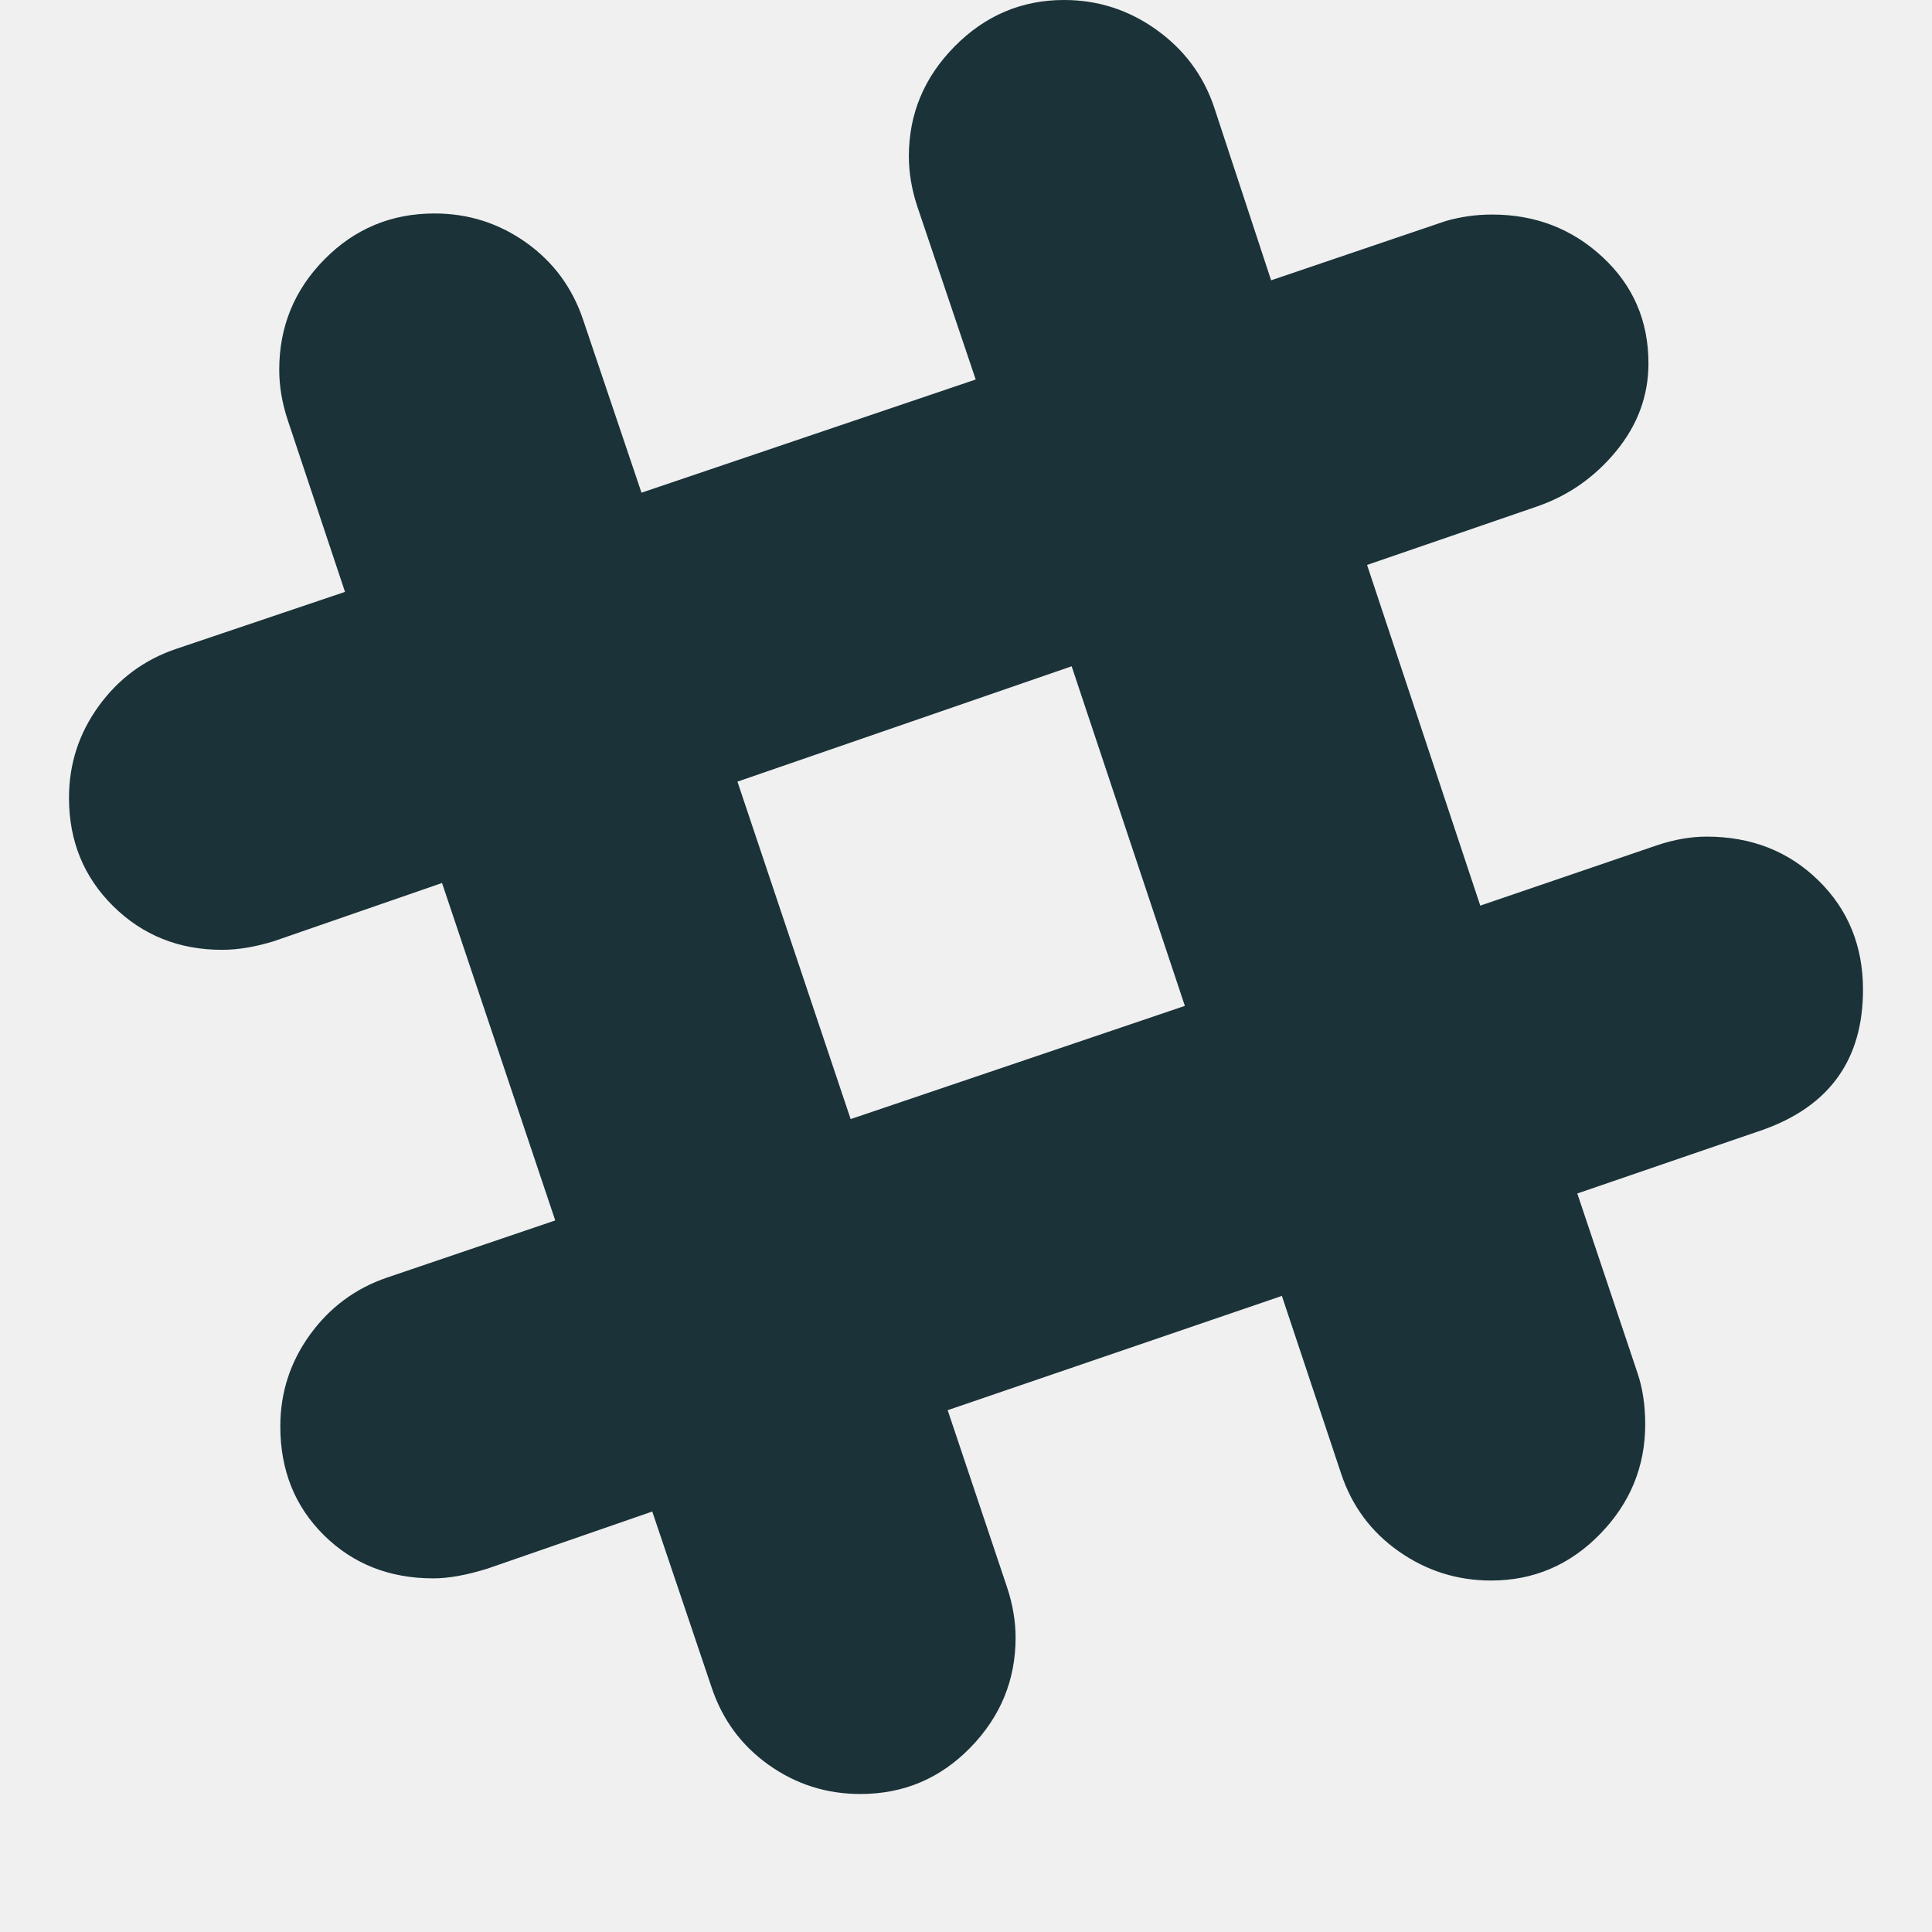
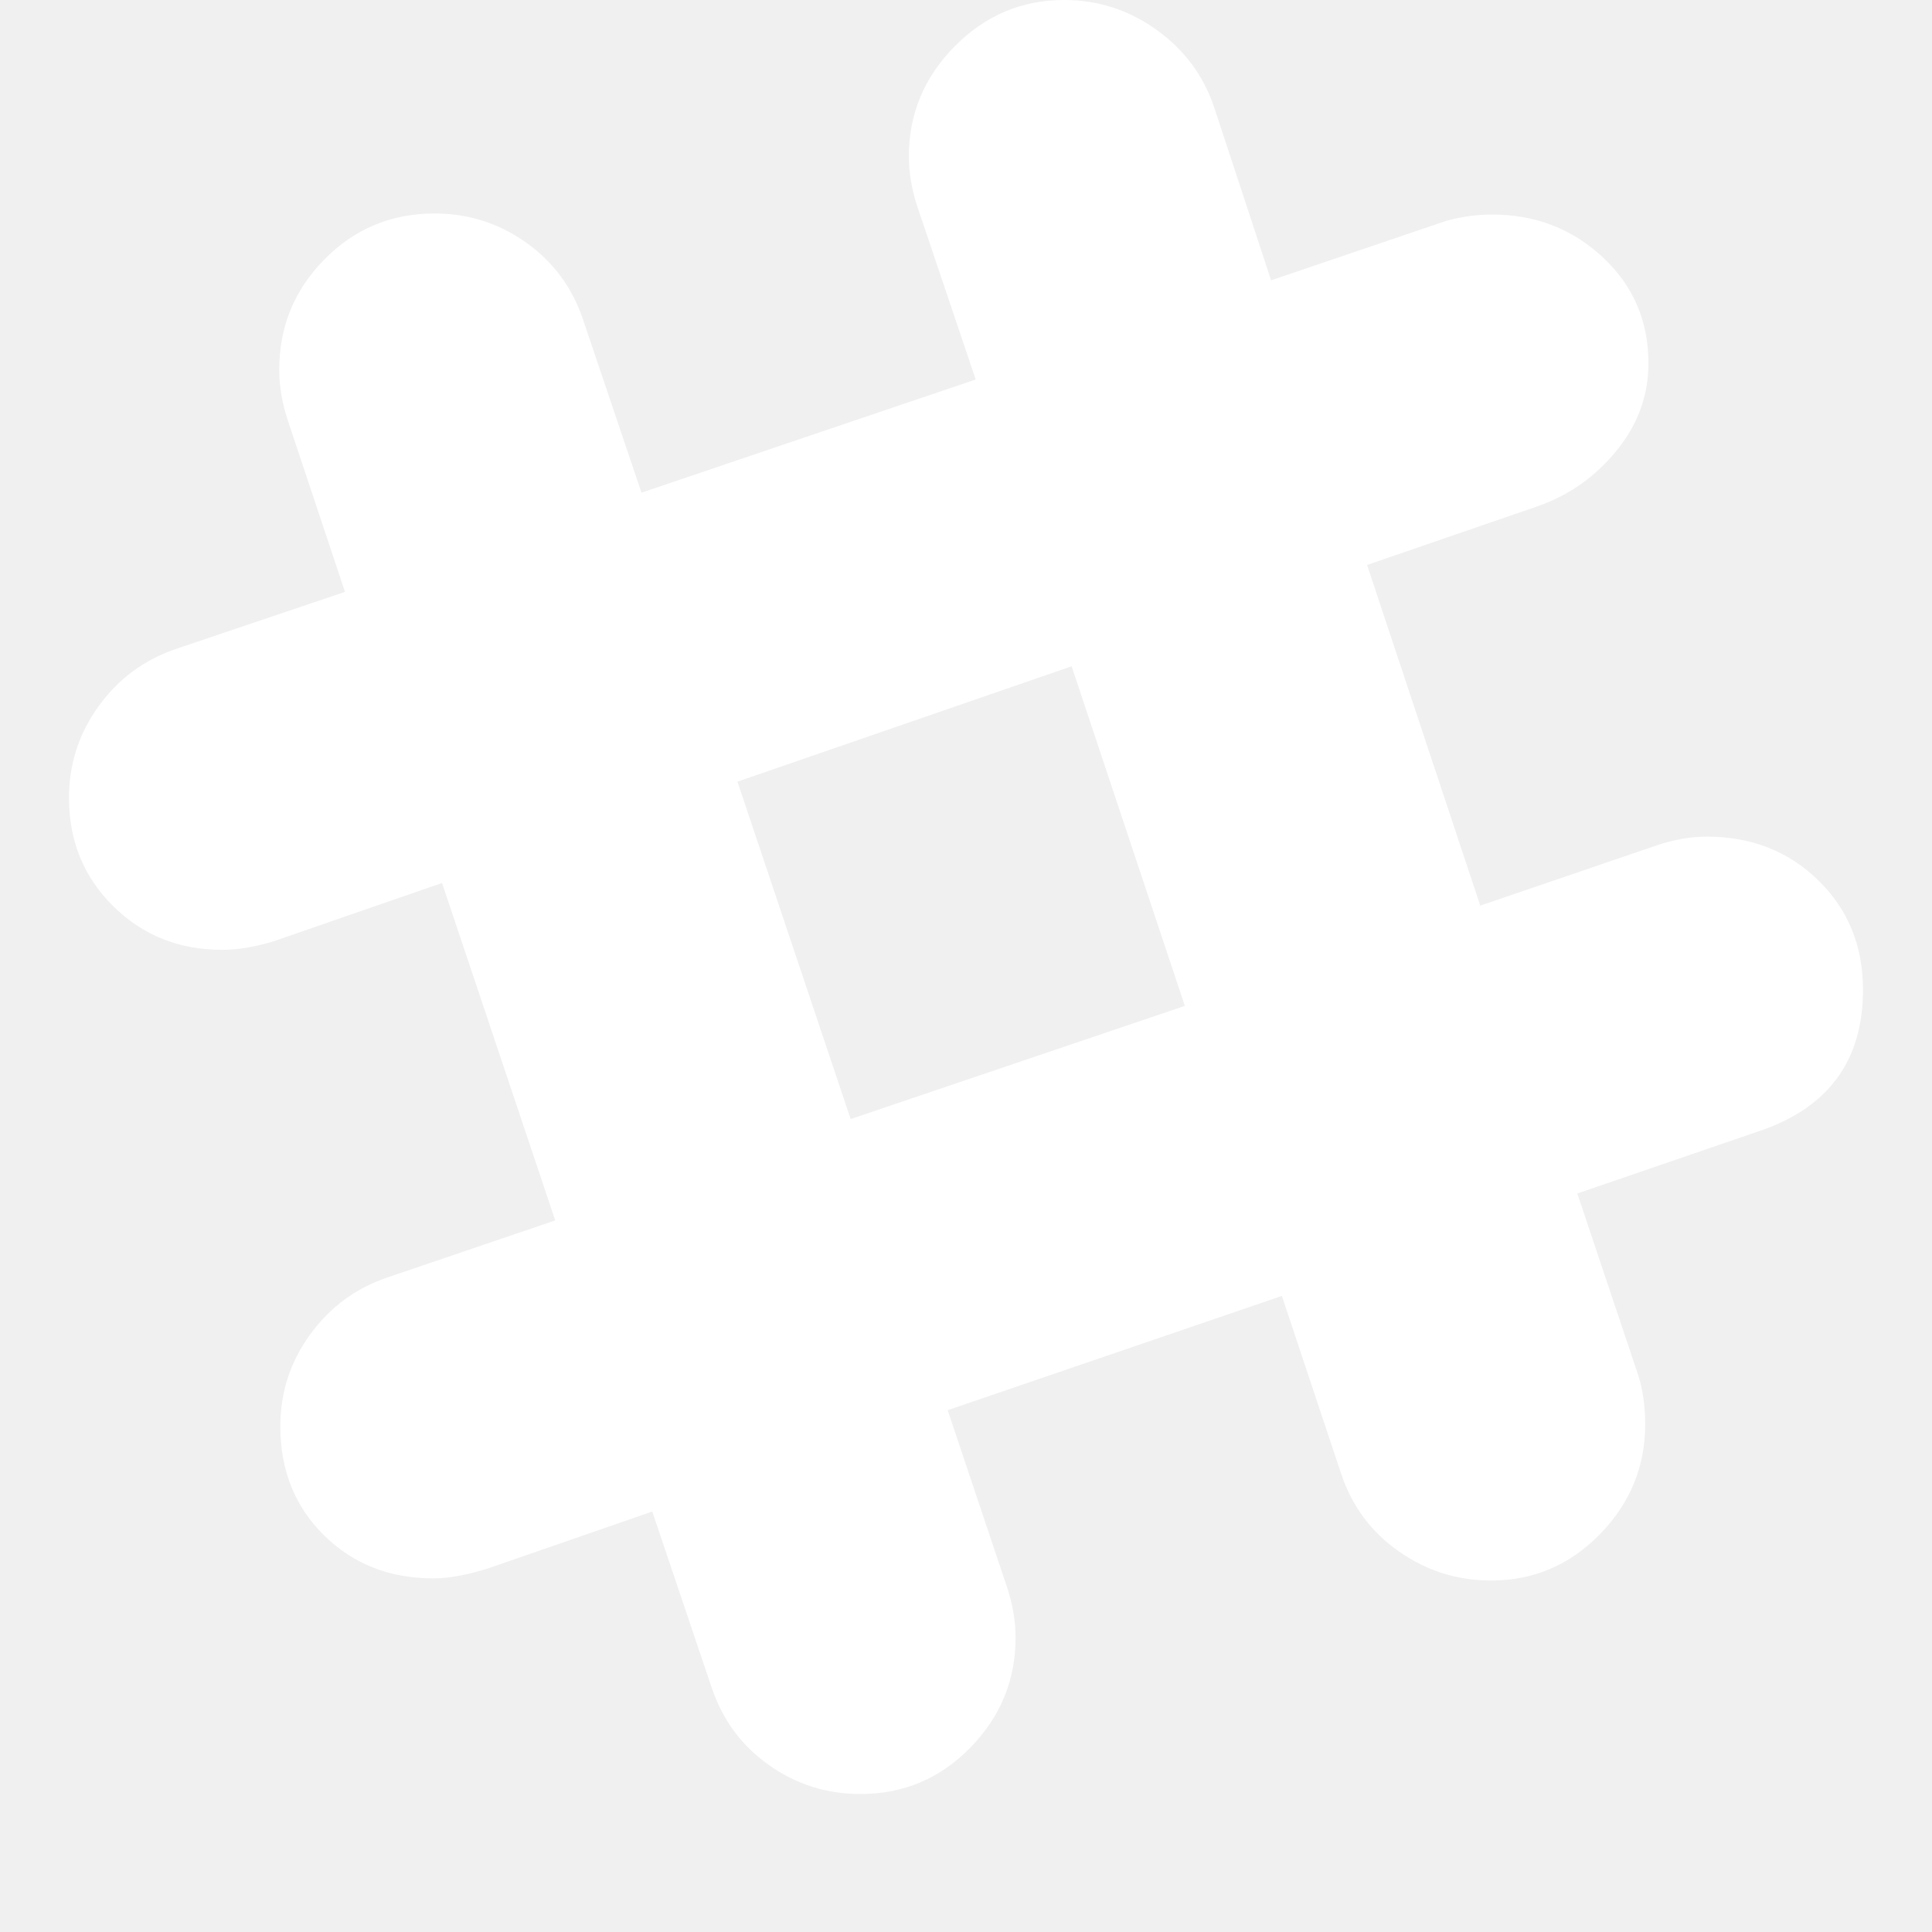
<svg xmlns="http://www.w3.org/2000/svg" viewBox="0 0 1792 1792" width="2.2em">
-   <g fill="#1a3238">
+   <g fill="#fff">
    <path d="M1583 776q62 0 103.5 40.5t41.5 101.5q0 97-93 130l-172 59 56 167q7 21 7 47 0 59-42 102t-101 43q-47 0-85.5-27t-53.5-72l-55-165-310 106 55 164q8 24 8 47 0 59-42 102t-102 43q-47 0-85-27t-53-72l-55-163-153 53q-29 9-50 9-61 0-101.5-40t-40.5-101q0-47 27.5-85t71.5-53l156-53-105-313-156 54q-26 8-48 8-60 0-101-40.5t-41-100.5q0-47 27.5-85t71.5-53l157-53-53-159q-8-24-8-47 0-60 42-102.5t102-42.5q47 0 85 27t53 72l54 160 310-105-54-160q-8-24-8-47 0-59 42.5-102t101.5-43q47 0 85.5 27.5t53.5 71.5l53 161 162-55q21-6 43-6 60 0 102.5 39.5t42.5 98.5q0 45-30 81.5t-74 51.5l-157 54 105 316 164-56q24-8 46-8zm-794 262l310-105-105-315-310 107z" />
  </g>
</svg>
